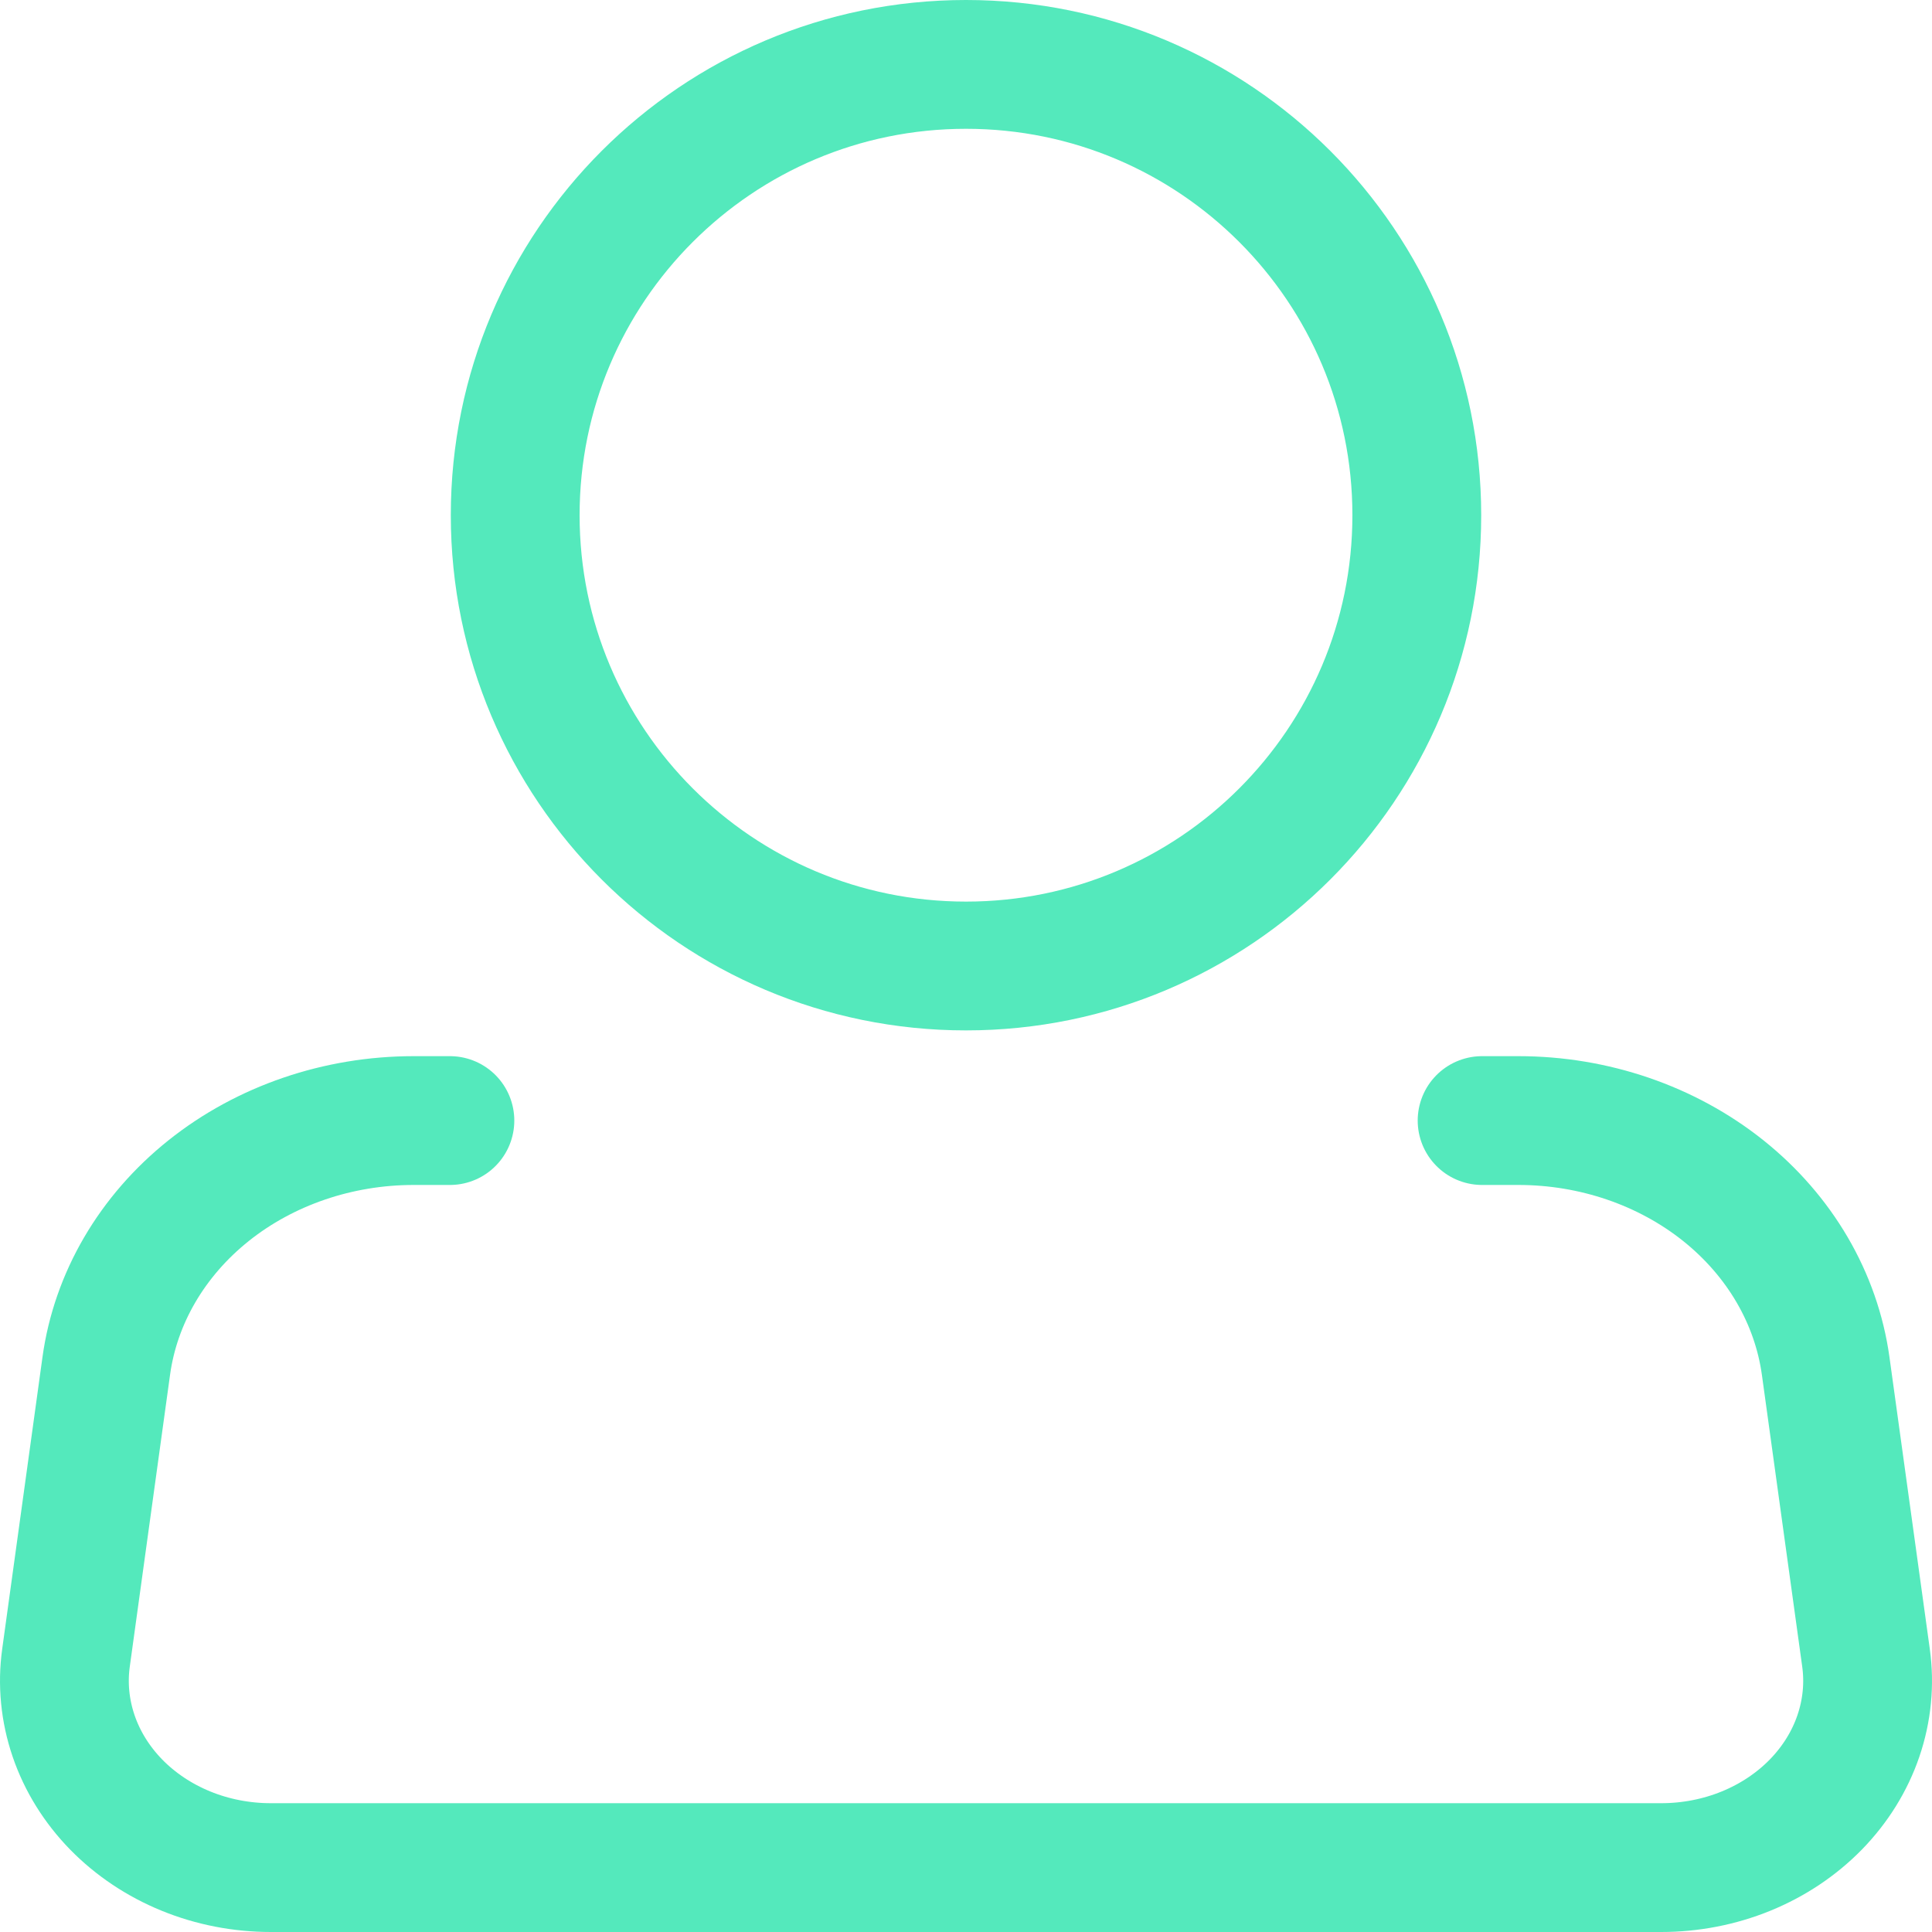
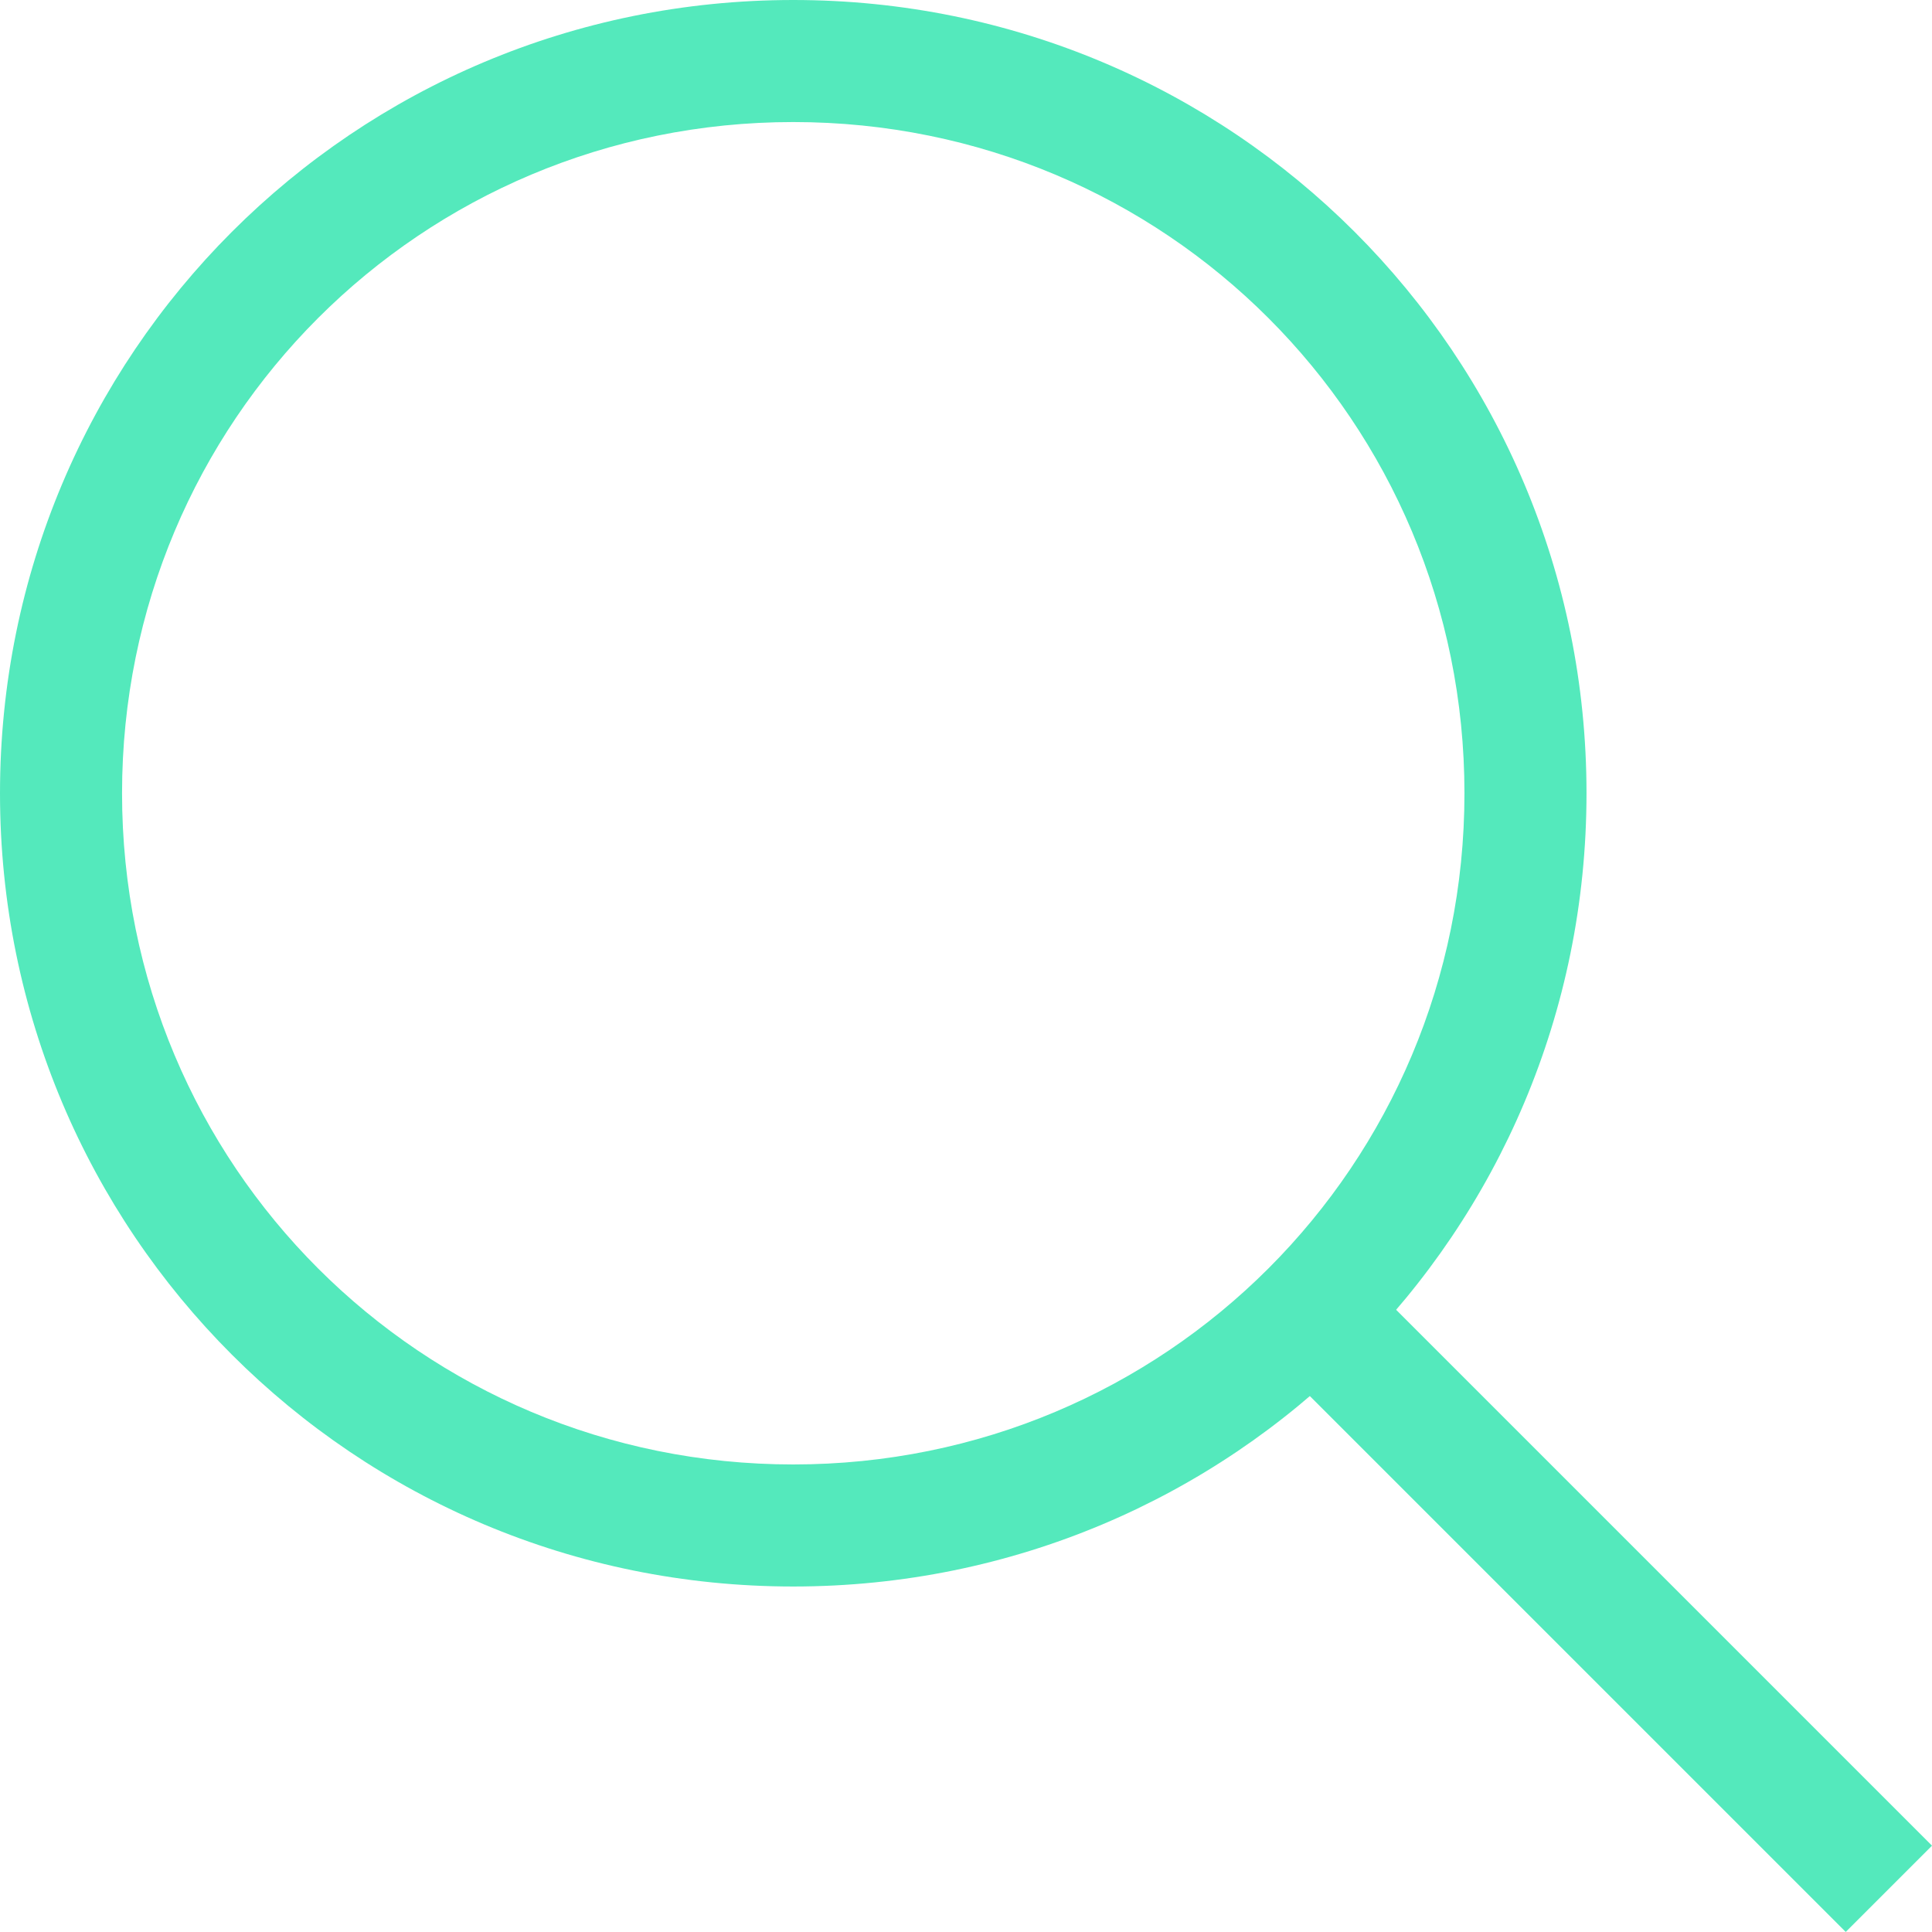
- <svg xmlns="http://www.w3.org/2000/svg" width="30" height="30" viewBox="0 0 30 30" fill="none">
-   <path d="M23.014 17.4H23.578C24.75 17.4 25.882 17.788 26.76 18.489C27.638 19.191 28.203 20.159 28.349 21.211L28.975 25.74C29.032 26.148 28.991 26.563 28.857 26.956C28.723 27.349 28.498 27.711 28.197 28.02C27.896 28.328 27.526 28.575 27.112 28.744C26.698 28.913 26.248 29 25.794 29H4.206C3.752 29 3.302 28.913 2.888 28.744C2.474 28.575 2.104 28.328 1.803 28.02C1.502 27.711 1.277 27.349 1.143 26.956C1.009 26.563 0.968 26.148 1.025 25.74L1.65 21.211C1.795 20.158 2.361 19.19 3.24 18.488C4.119 17.787 5.251 17.4 6.423 17.4H6.986" stroke="#54E9BC" stroke-width="2" stroke-linecap="round" stroke-linejoin="round" />
-   <circle cx="15" cy="8" r="7" stroke="#54E9BC" stroke-width="2" />
+ <svg xmlns="http://www.w3.org/2000/svg" width="29" height="29" viewBox="0 0 29 29" fill="none">
+   <path d="M11.907 23.814C5.312 23.814 0 18.502 0 11.907C0 5.312 5.312 0 11.907 0C18.502 0 23.814 5.312 23.814 11.907C23.814 18.502 18.502 23.814 11.907 23.814ZM11.907 1.832C6.32 1.832 1.832 6.32 1.832 11.907C1.832 17.494 6.32 21.982 11.907 21.982C17.494 21.982 21.982 17.494 21.982 11.907C21.982 6.32 17.494 1.832 11.907 1.832Z" fill="#54E9BC" />
+   <path d="M20.775 19.479L29 27.704L27.705 28.999L19.48 20.774L20.775 19.479Z" fill="#54E9BC" />
</svg>
